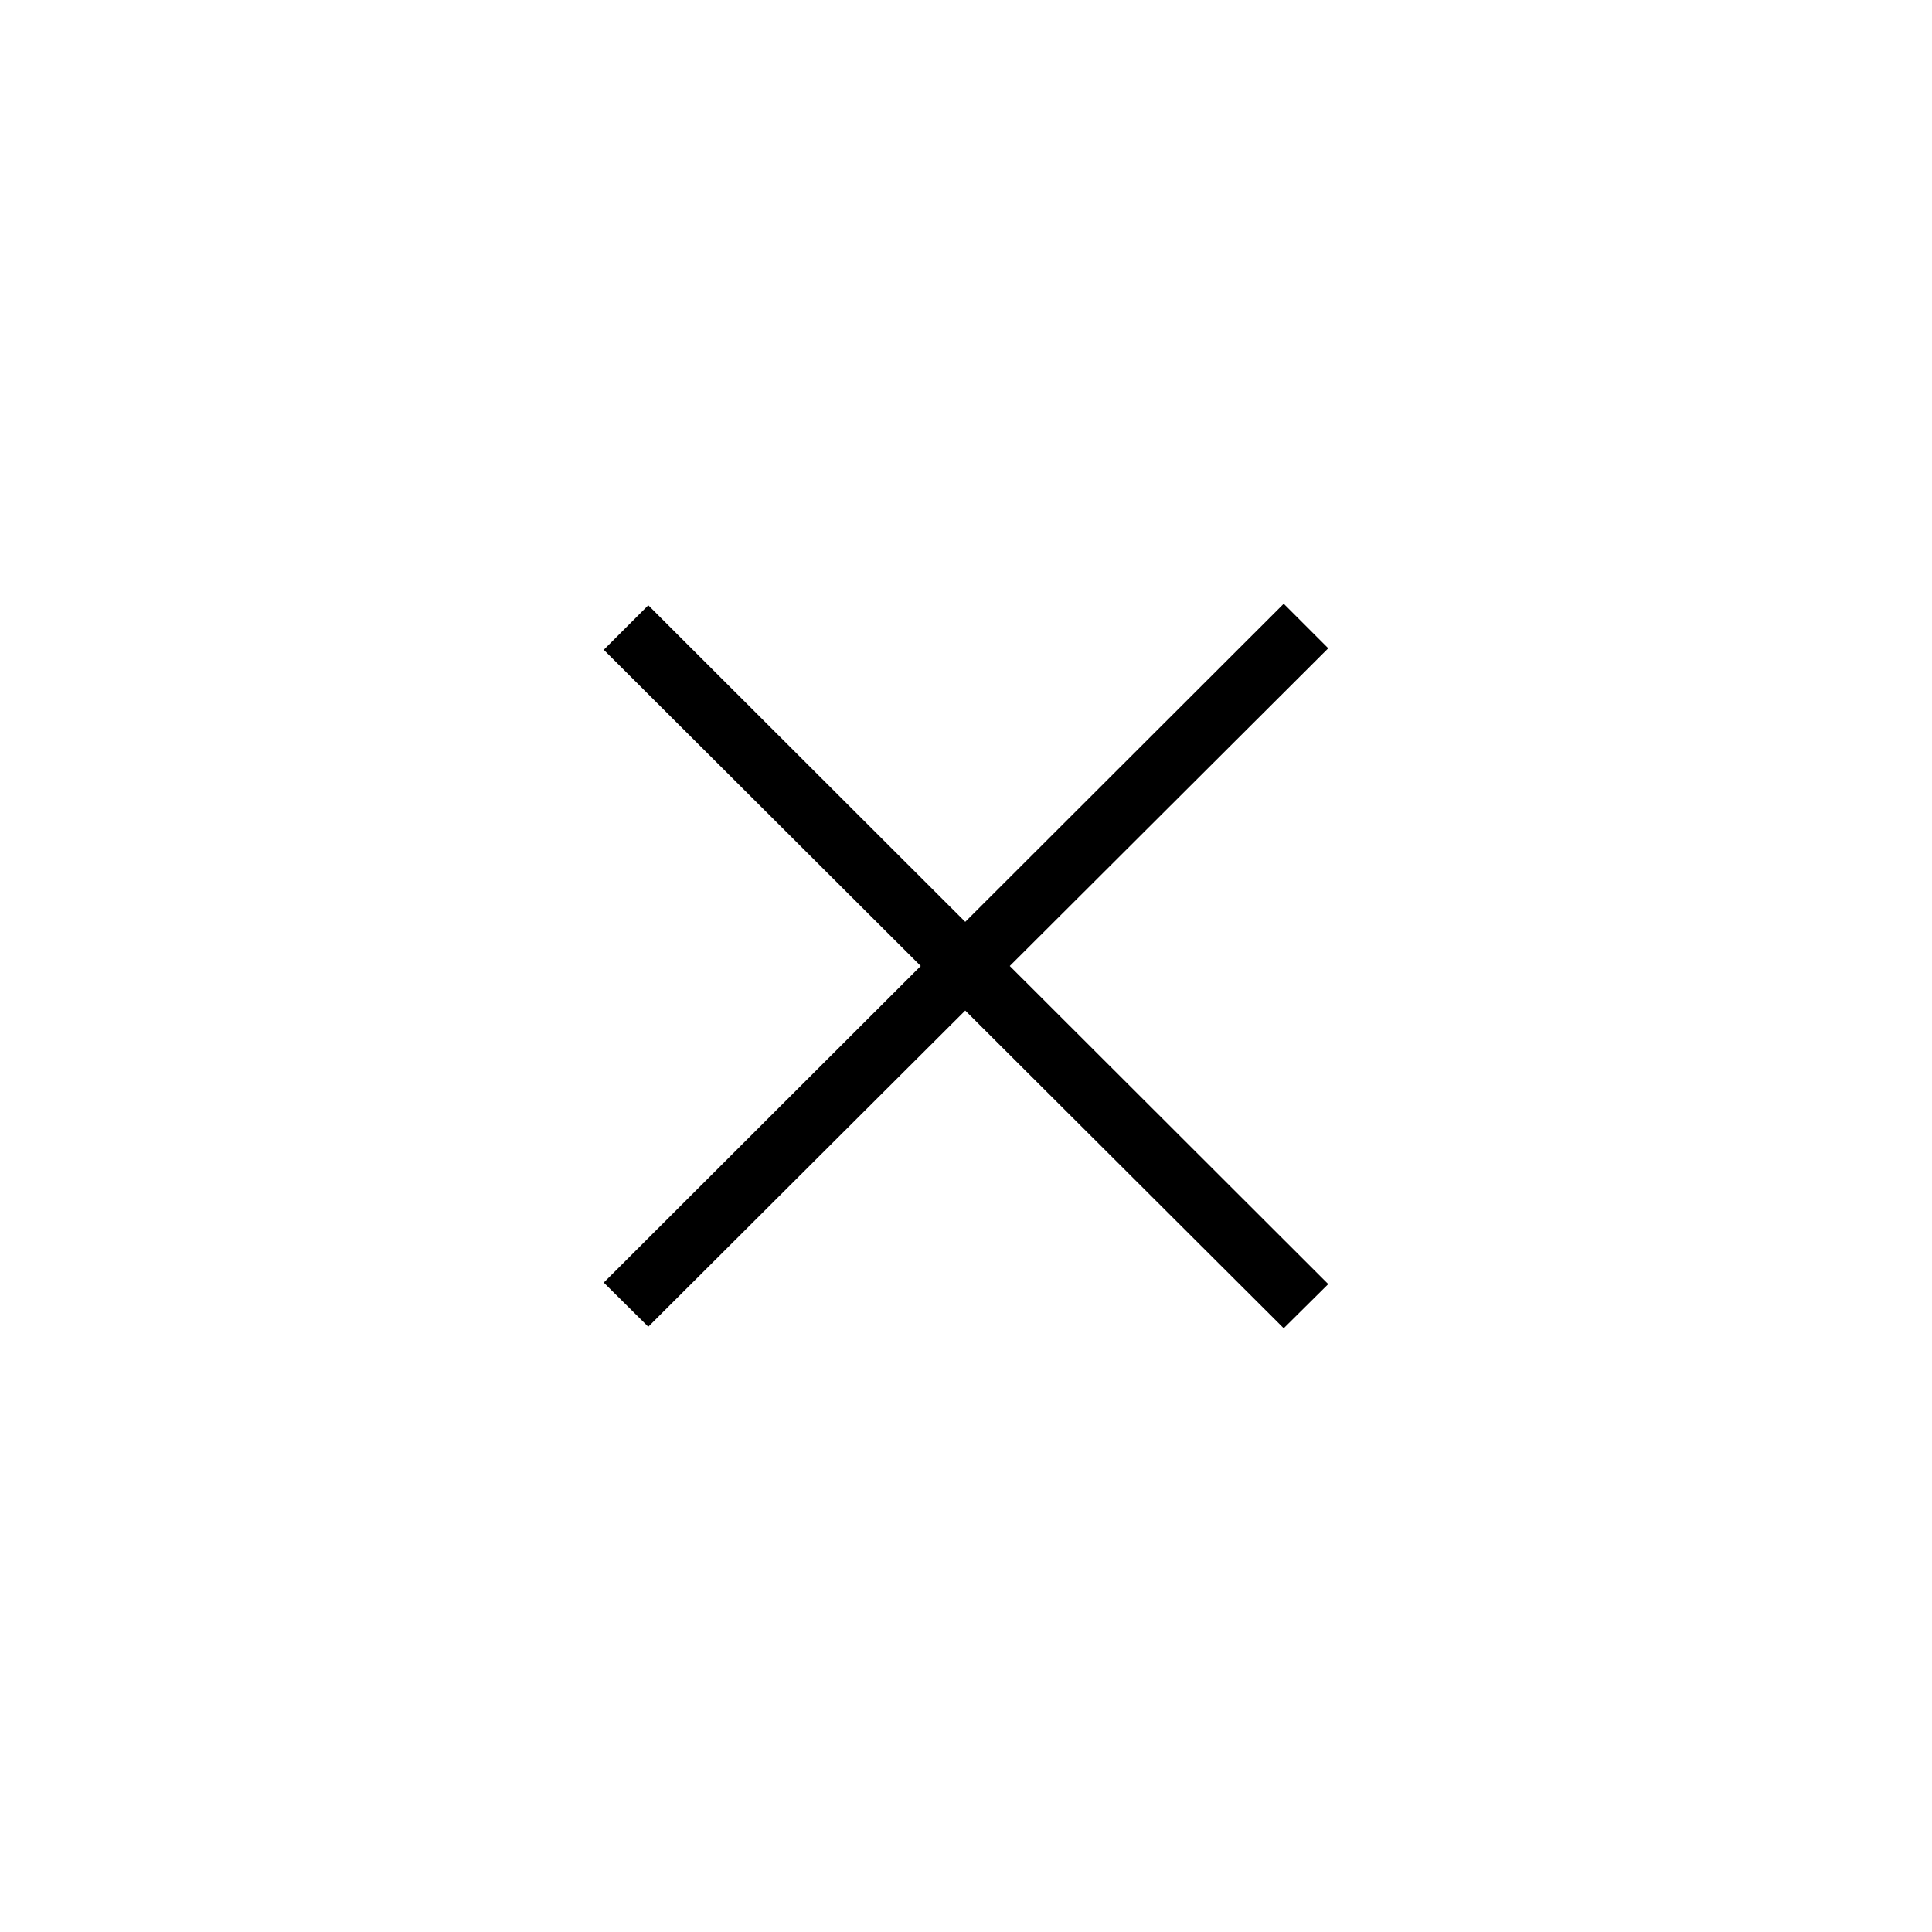
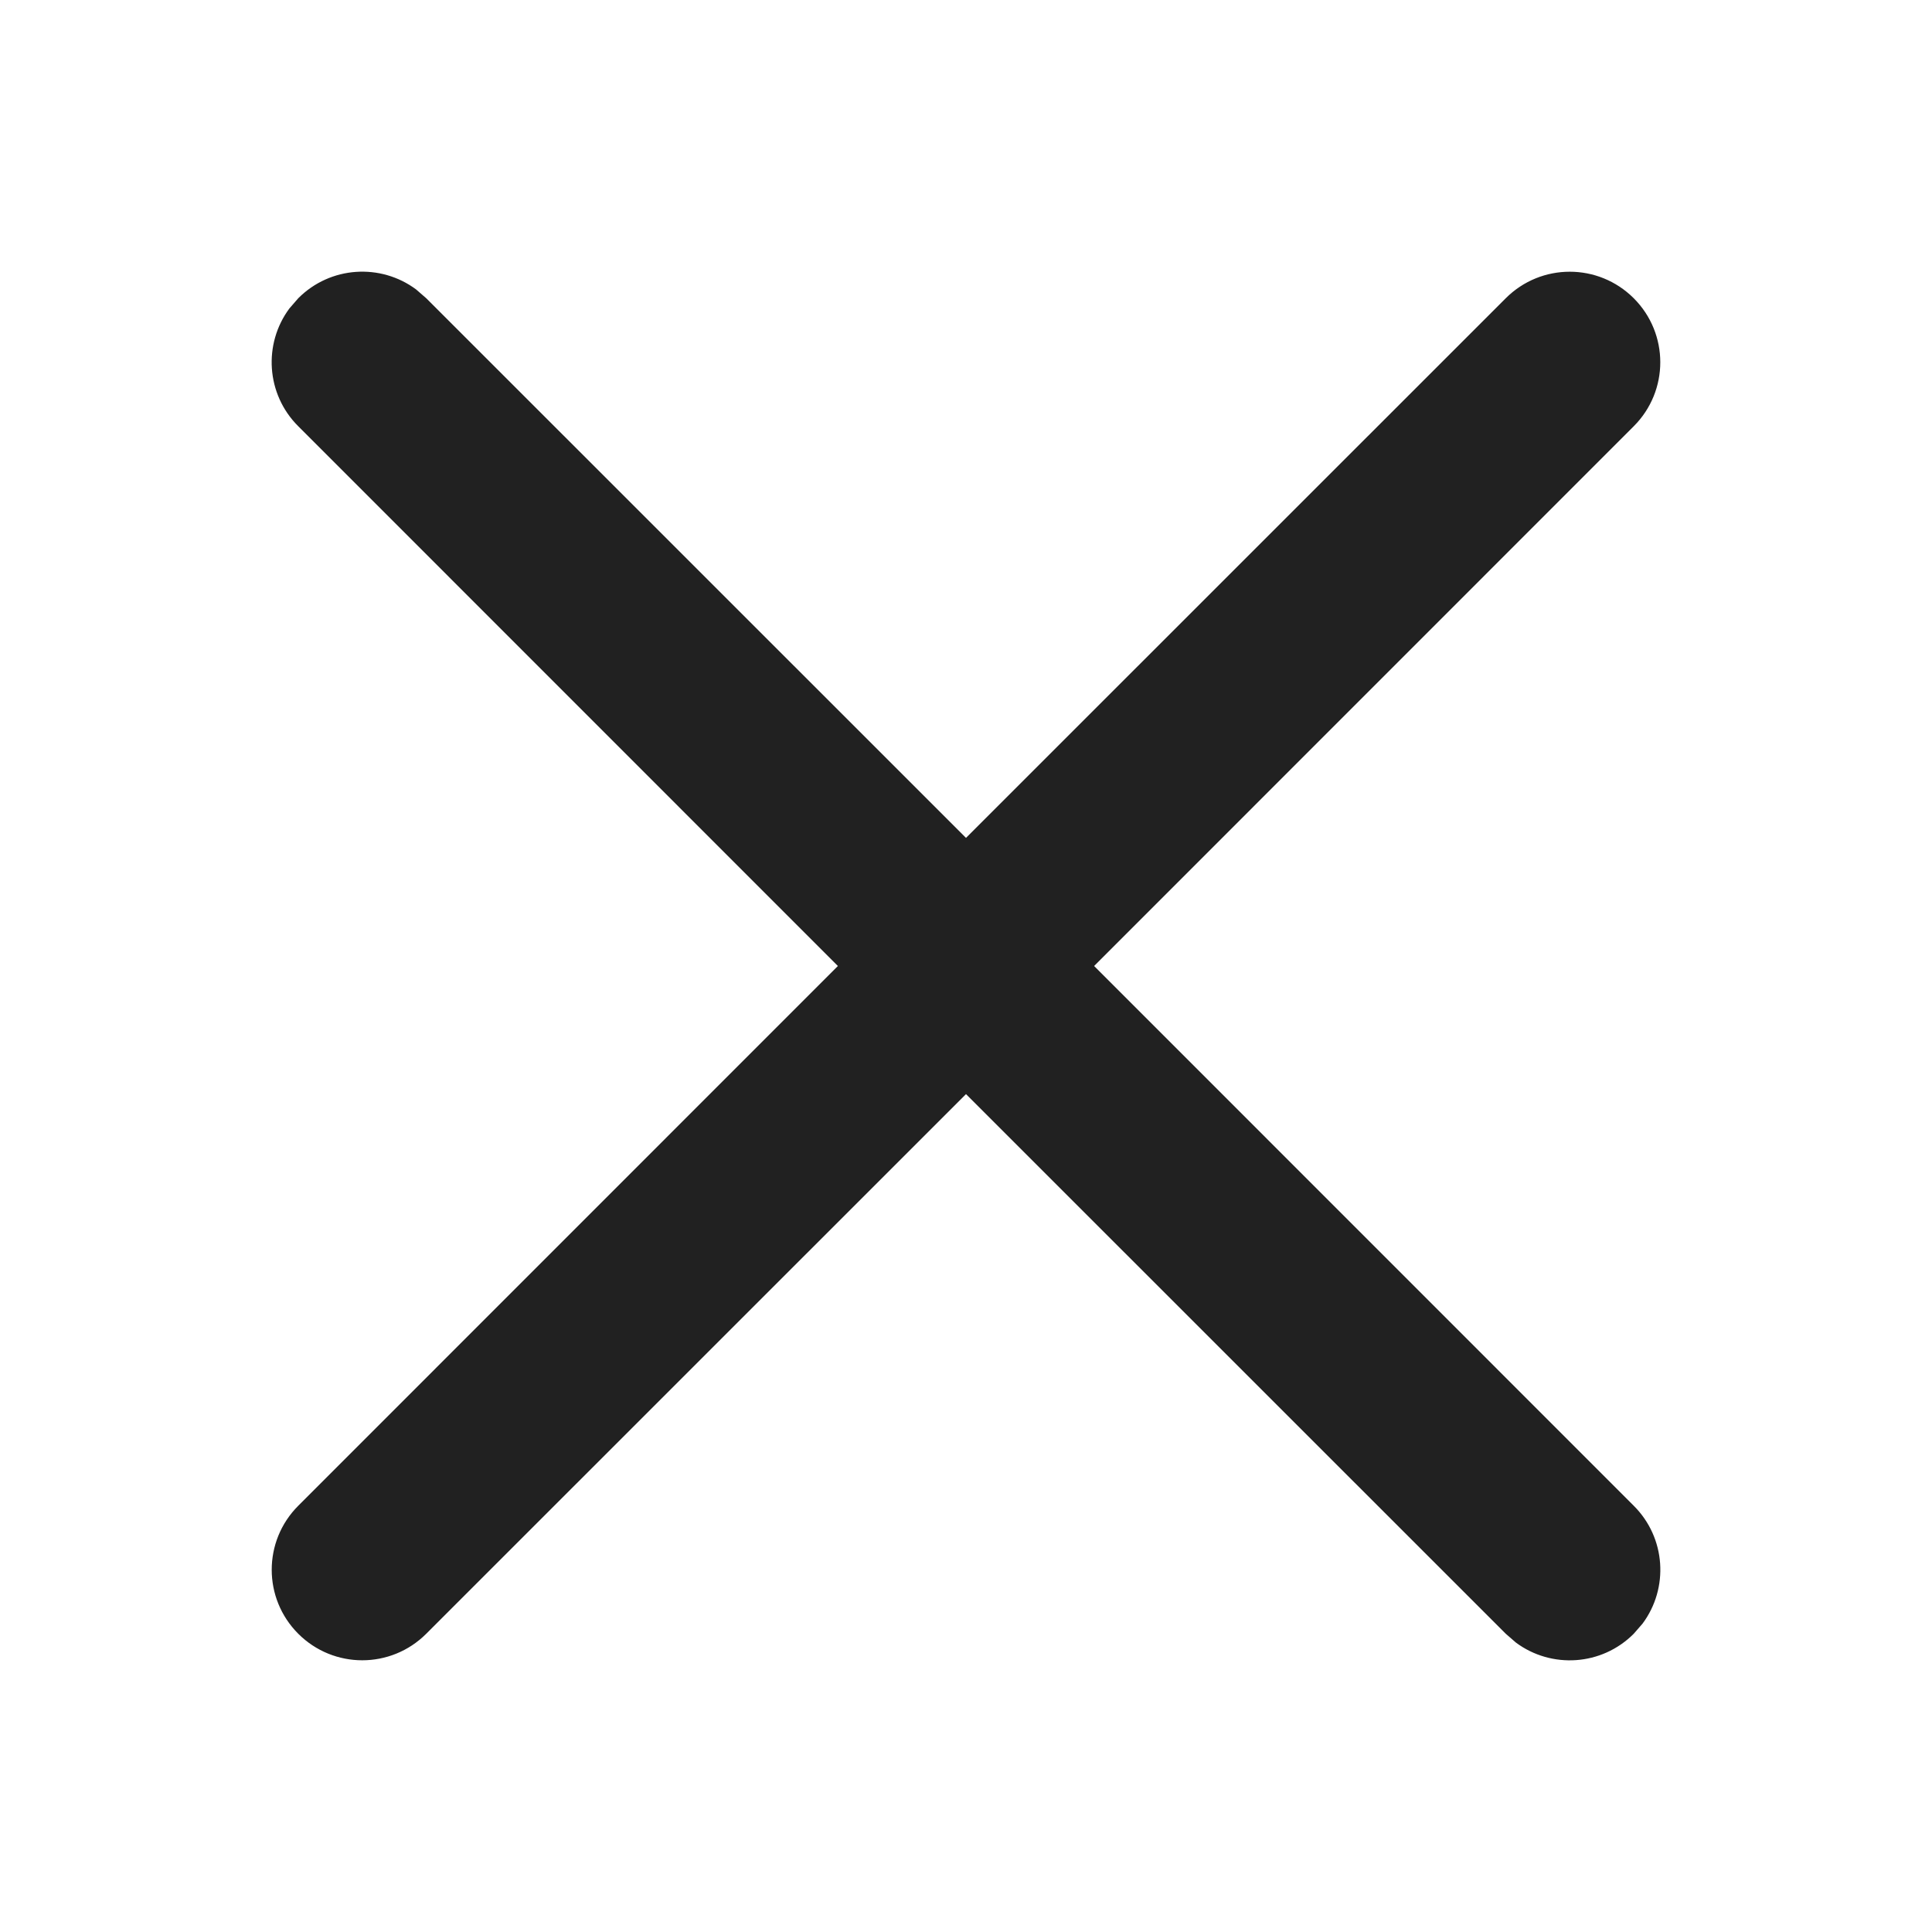
- <svg xmlns="http://www.w3.org/2000/svg" width="512" height="512" viewBox="0 0 512 512" id="close">
-   <path fill="black" d="M340.2 160l-84.4 84.3-84-83.9-11.8 11.8 84 83.8-84 83.9 11.8 11.7 84-83.8 84.4 84.2 11.8-11.7-84.4-84.3 84.4-84.2z" />
+ <svg xmlns="http://www.w3.org/2000/svg" width="16" height="16" viewBox="0 0 16 16" id="close">
+   <path fill="#212121" d="M2.397,2.554 L2.47,2.47 C2.736,2.203 3.153,2.179 3.446,2.397 L3.53,2.47 L8,6.939 L12.47,2.47 C12.763,2.177 13.237,2.177 13.53,2.47 C13.823,2.763 13.823,3.237 13.53,3.53 L9.061,8 L13.53,12.47 C13.797,12.736 13.821,13.153 13.603,13.446 L13.53,13.53 C13.264,13.797 12.847,13.821 12.554,13.603 L12.47,13.53 L8,9.061 L3.53,13.53 C3.237,13.823 2.763,13.823 2.47,13.53 C2.177,13.237 2.177,12.763 2.47,12.47 L6.939,8 L2.47,3.53 C2.203,3.264 2.179,2.847 2.397,2.554 L2.47,2.47 L2.397,2.554 Z" />
</svg>
